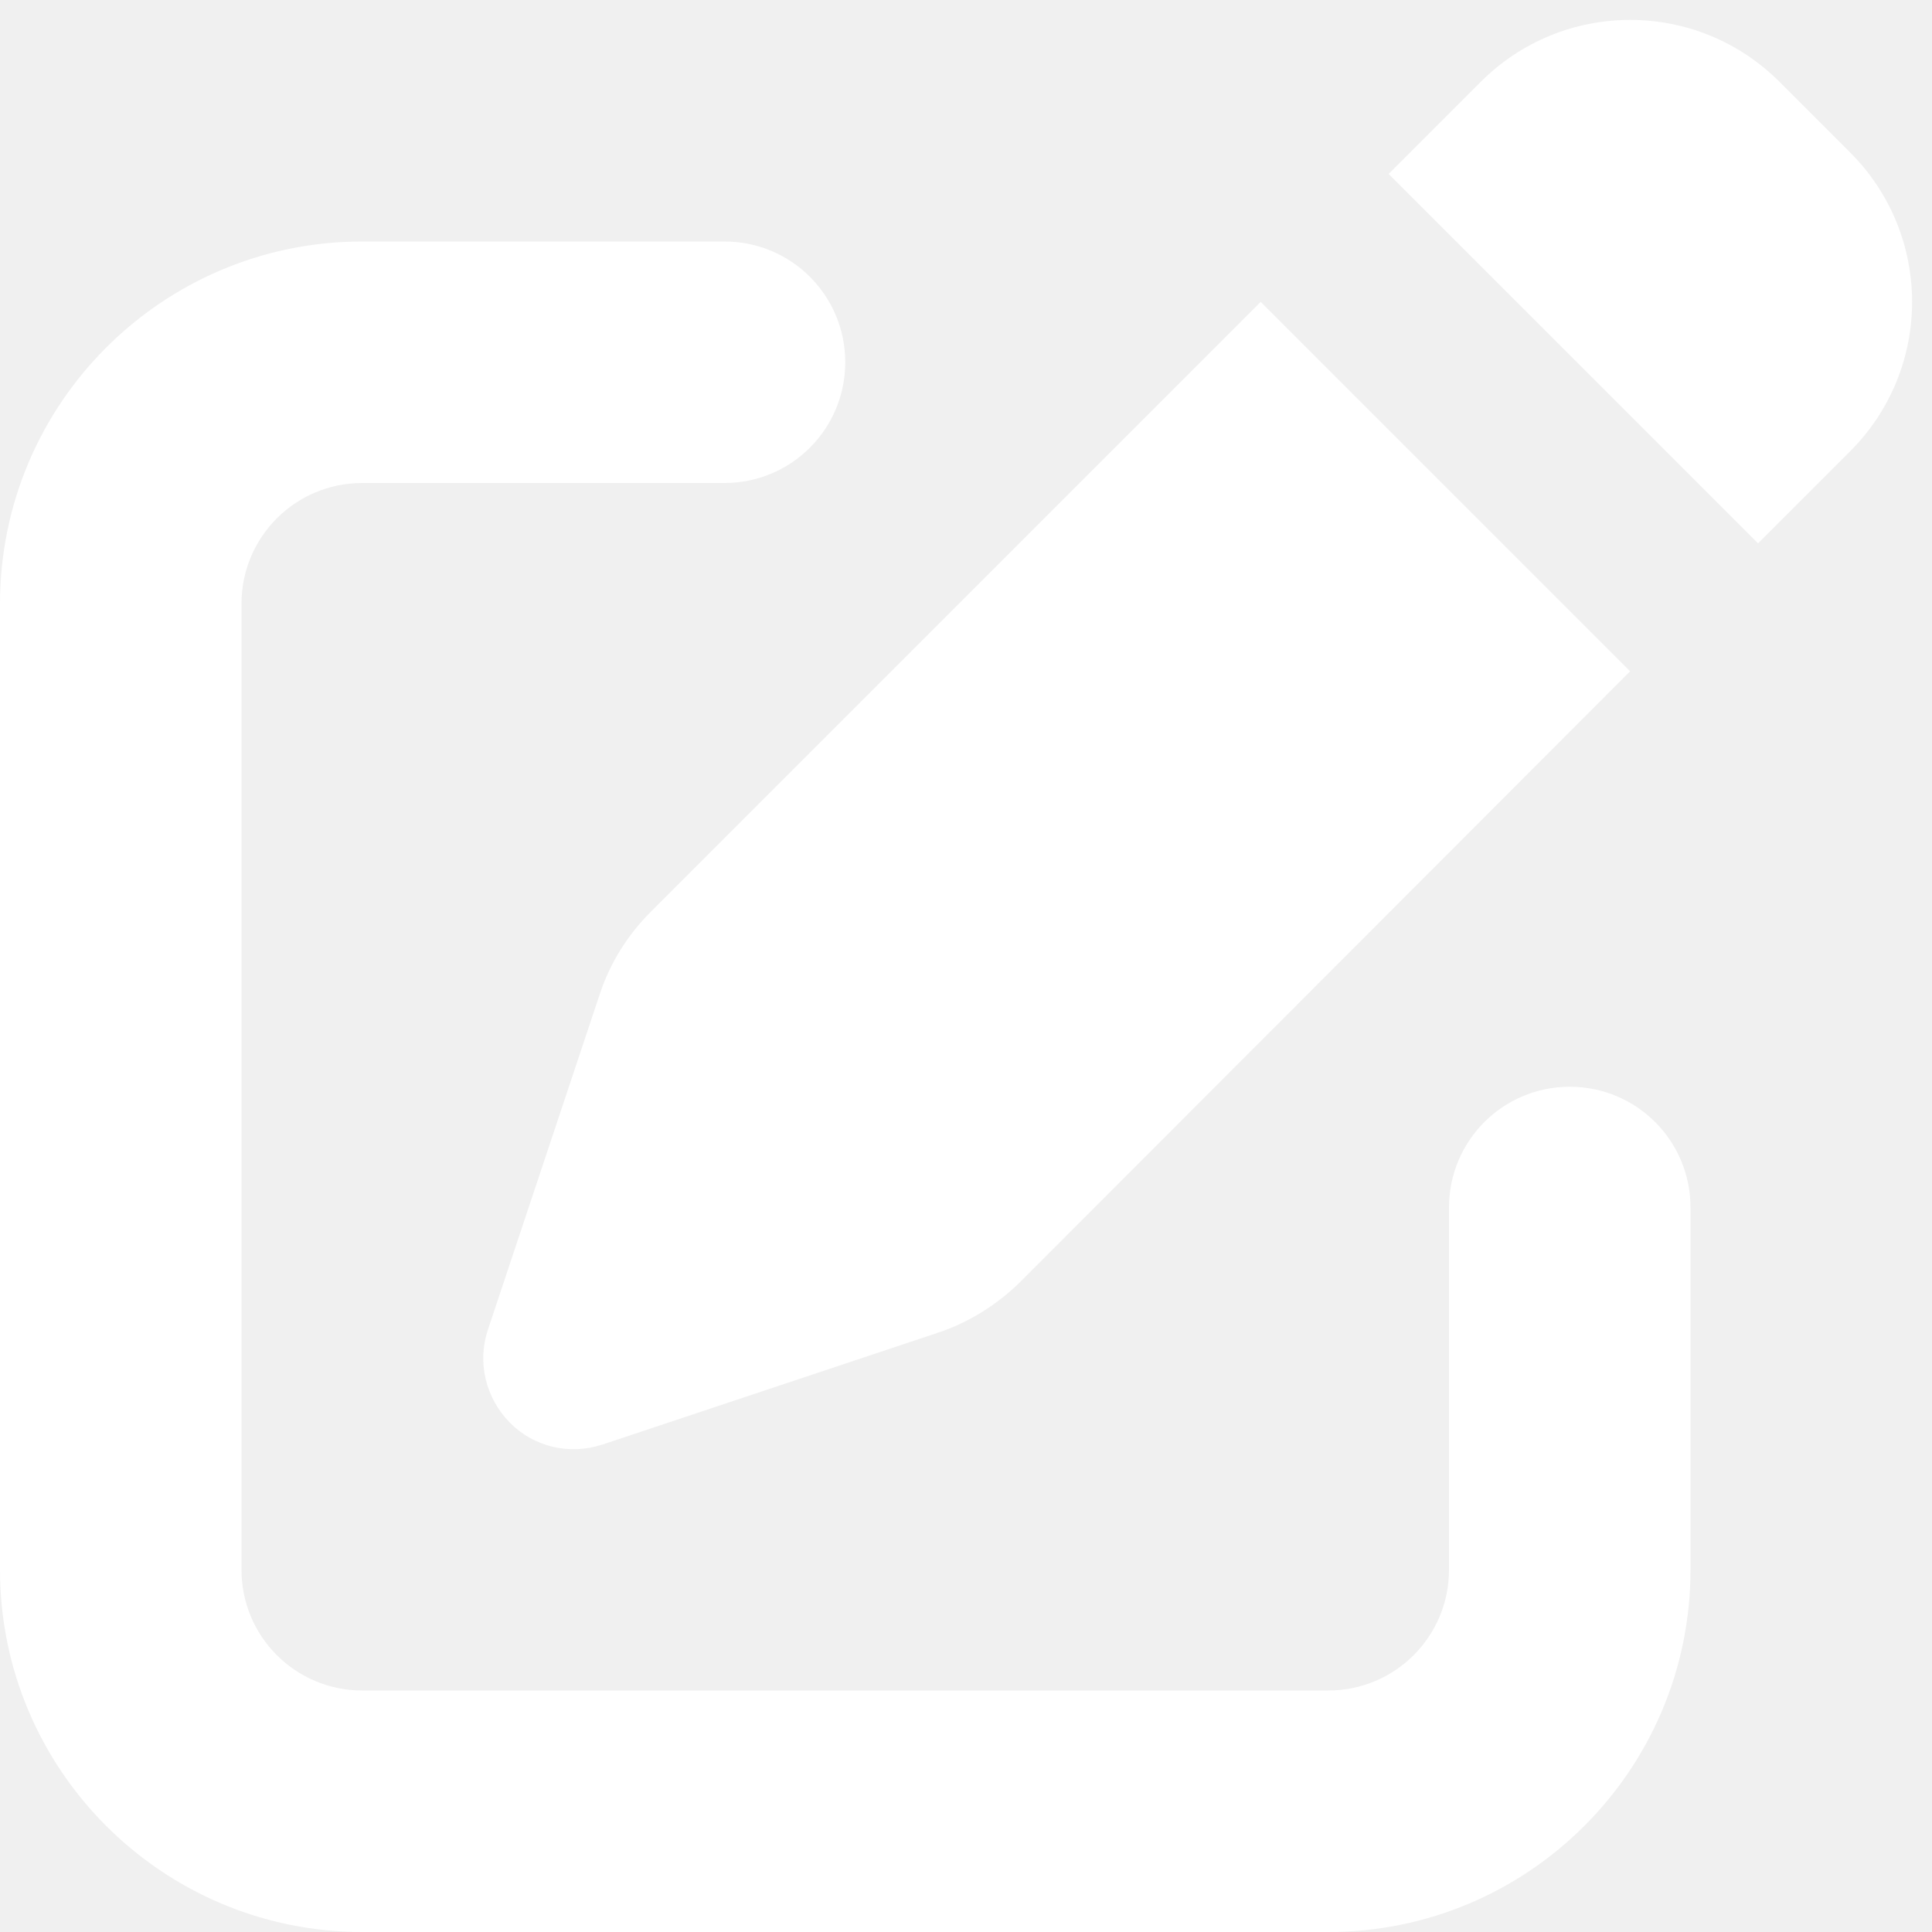
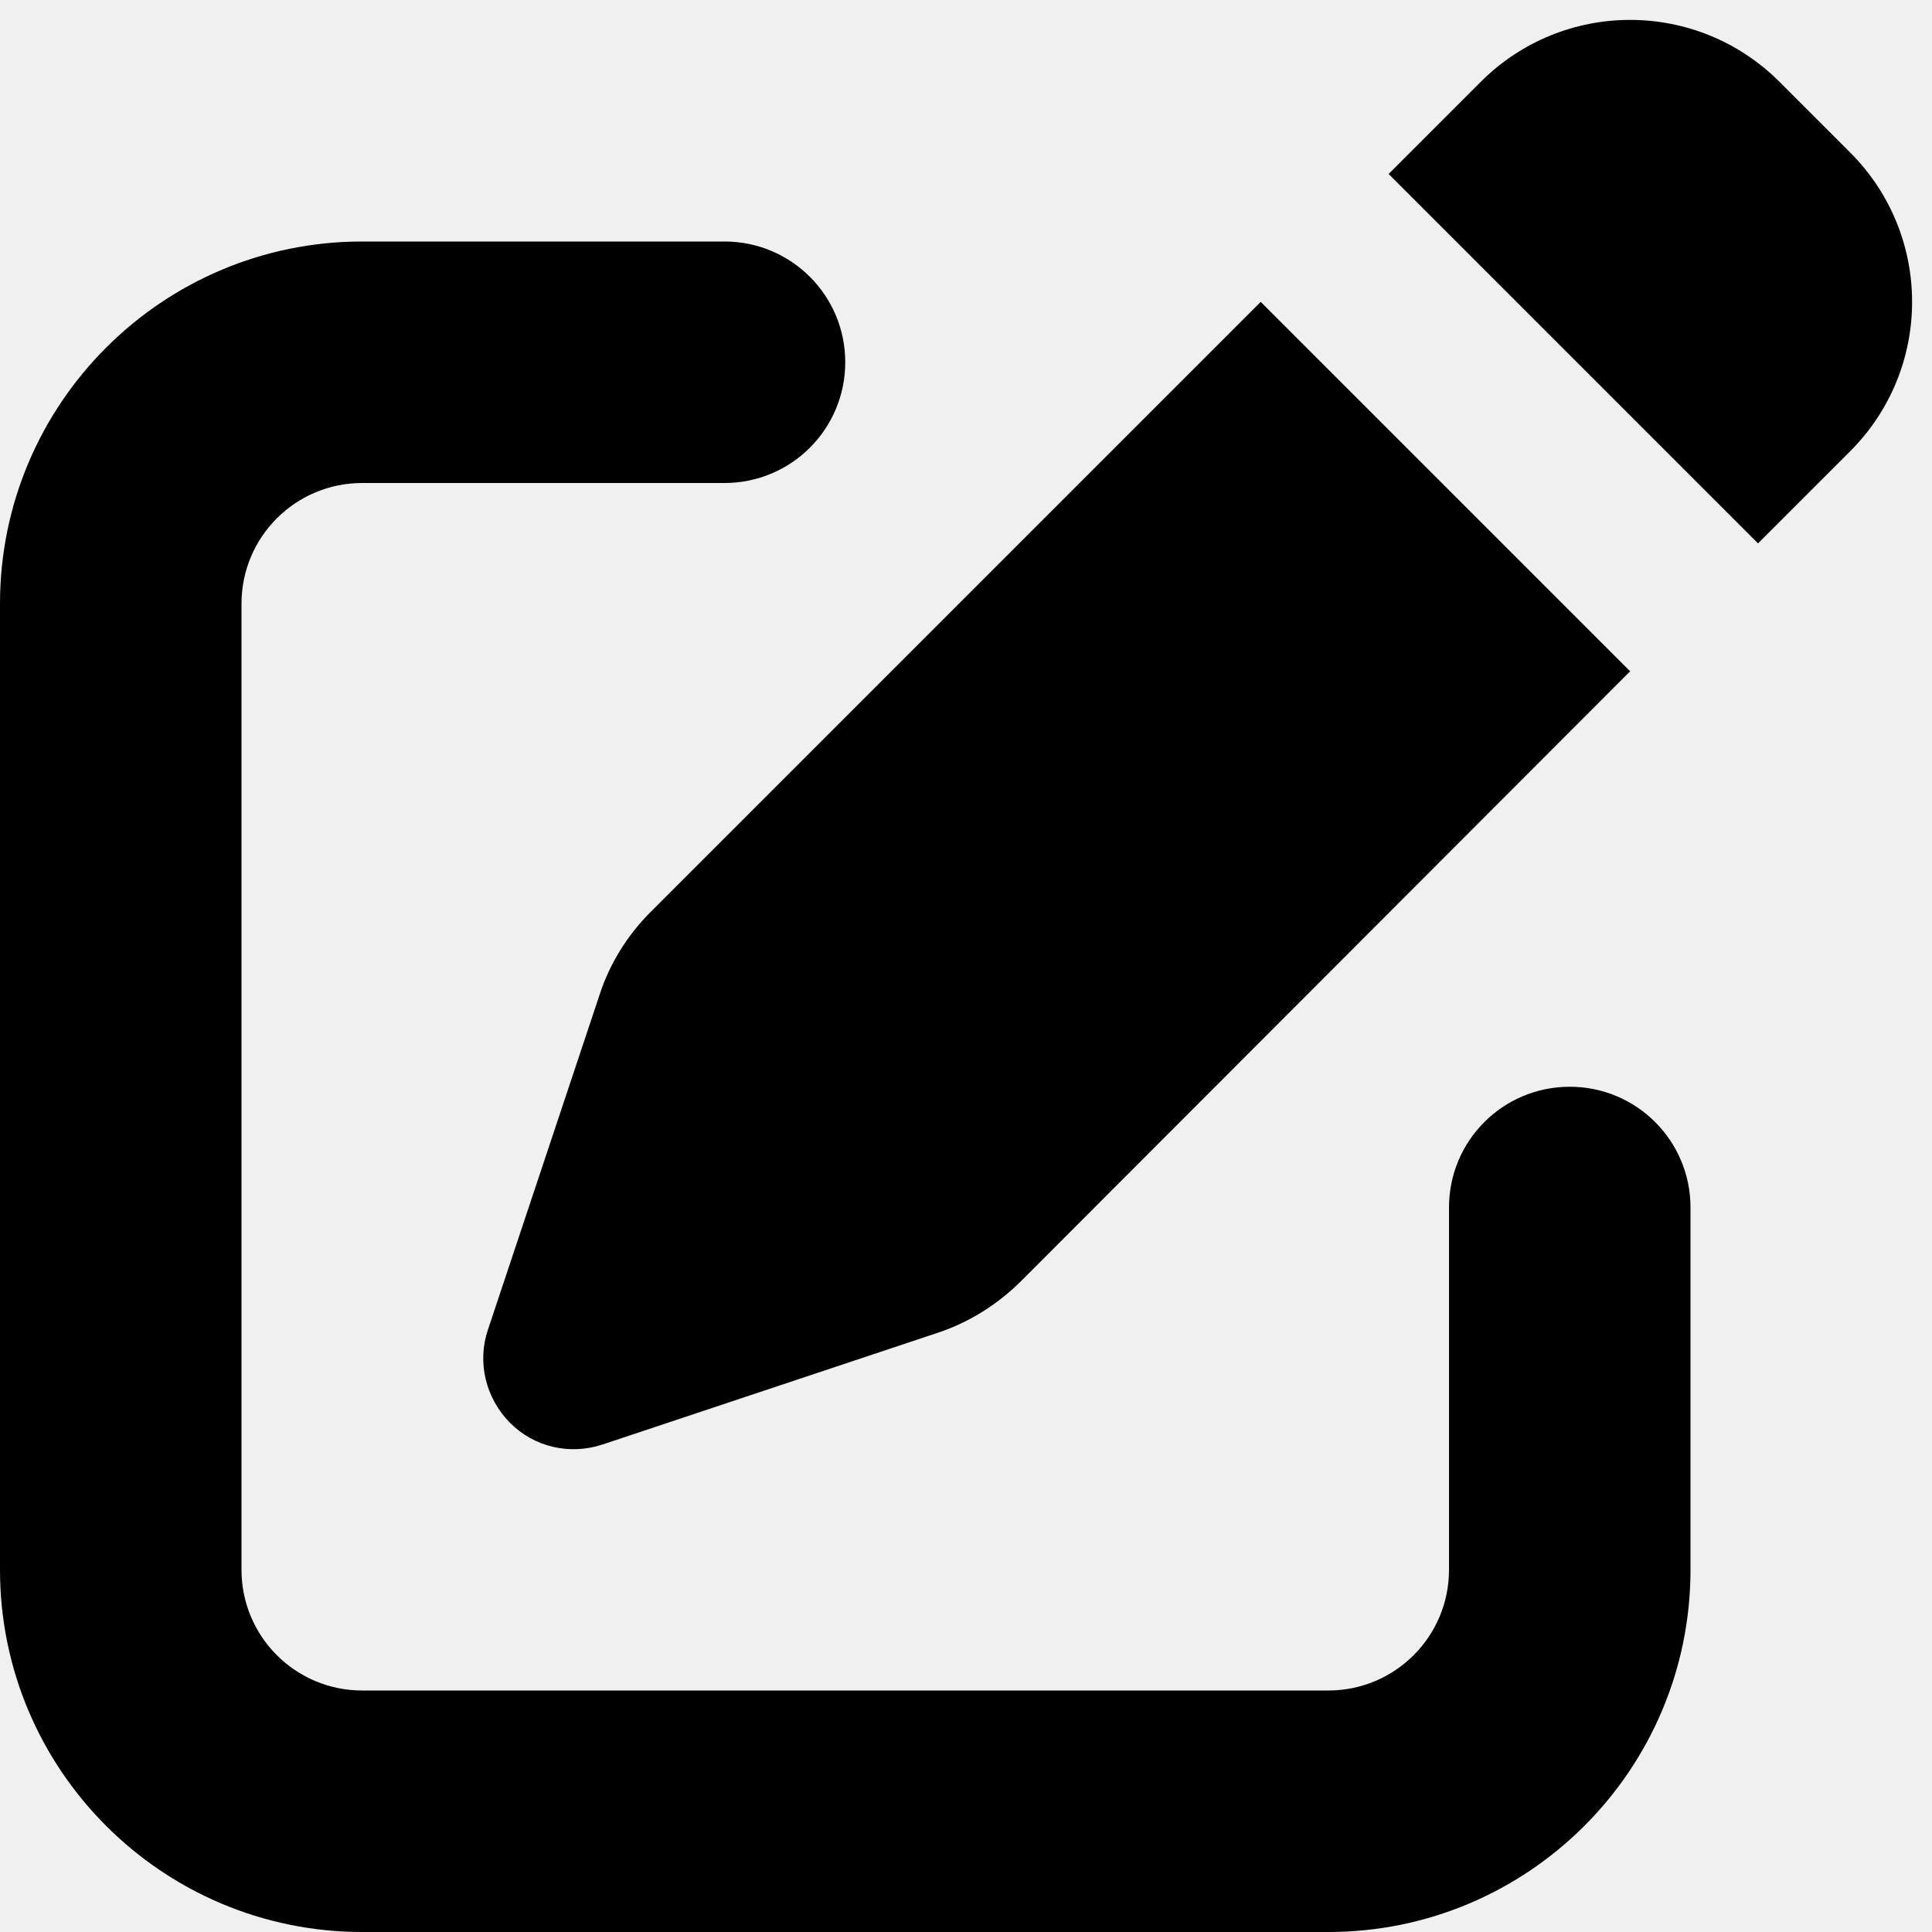
<svg xmlns="http://www.w3.org/2000/svg" viewBox="0 0 512 512">
-   <path fill="#FFFFFF" d="M471.6 21.7c-21.9-21.9-57.3-21.9-79.2 0L368 46.1 465.9 144 490.3 119.6c21.9-21.9 21.9-57.3 0-79.2L471.6 21.7zm-299.2 220c-6.1 6.1-10.8 13.6-13.5 21.9l-29.6 88.8c-2.9 8.6-.6 18.1 5.8 24.6s15.9 8.7 24.6 5.8l88.8-29.6c8.2-2.7 15.7-7.4 21.9-13.5L432 177.9 334.1 80 172.4 241.7zM96 64C43 64 0 107 0 160L0 416c0 53 43 96 96 96l256 0c53 0 96-43 96-96l0-96c0-17.7-14.3-32-32-32s-32 14.3-32 32l0 96c0 17.7-14.3 32-32 32L96 448c-17.7 0-32-14.3-32-32l0-256c0-17.7 14.3-32 32-32l96 0c17.7 0 32-14.3 32-32s-14.3-32-32-32L96 64z" />
+   <path fill="currentColor" d="M471.6 21.7c-21.9-21.9-57.3-21.9-79.2 0L368 46.1 465.9 144 490.3 119.6c21.9-21.9 21.9-57.3 0-79.2L471.6 21.7zm-299.2 220c-6.1 6.1-10.8 13.6-13.5 21.9l-29.6 88.8c-2.9 8.6-.6 18.1 5.8 24.6s15.9 8.7 24.6 5.8l88.8-29.6c8.2-2.7 15.7-7.4 21.9-13.5L432 177.9 334.1 80 172.4 241.7zM96 64C43 64 0 107 0 160L0 416c0 53 43 96 96 96l256 0c53 0 96-43 96-96l0-96c0-17.7-14.3-32-32-32s-32 14.3-32 32l0 96c0 17.7-14.3 32-32 32L96 448c-17.7 0-32-14.3-32-32l0-256c0-17.7 14.3-32 32-32l96 0c17.7 0 32-14.3 32-32s-14.3-32-32-32L96 64z" />
</svg>
